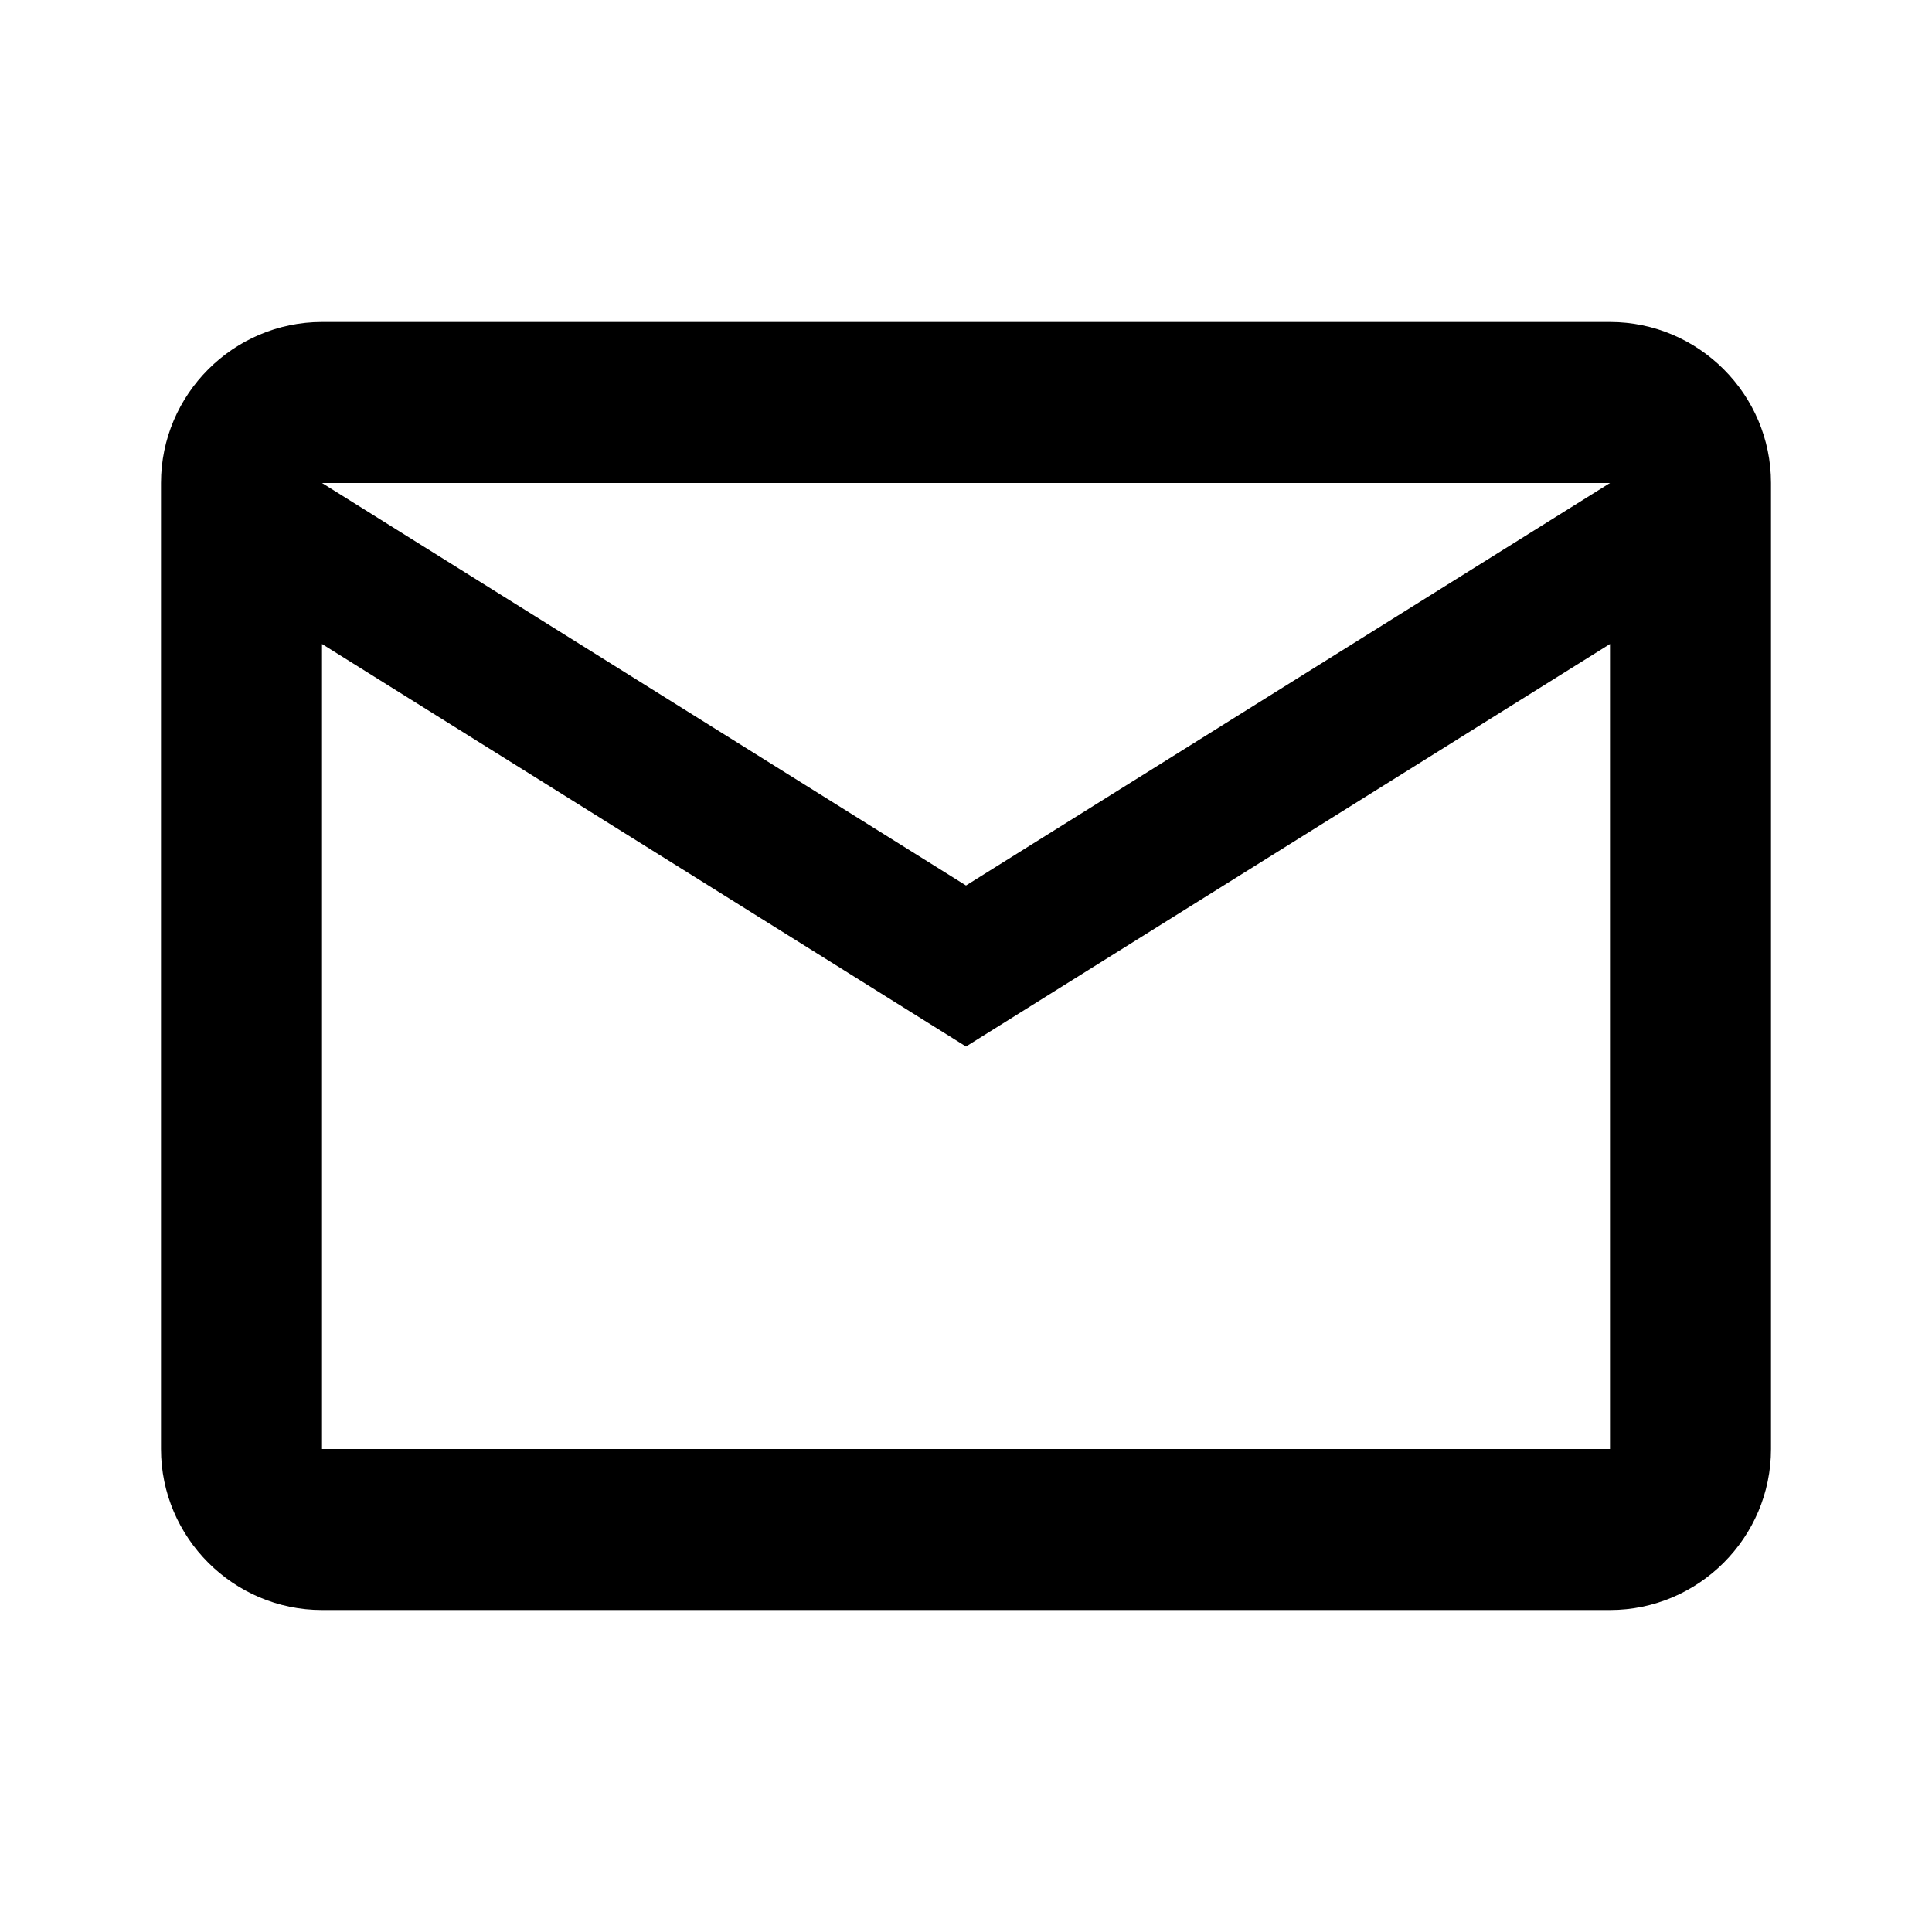
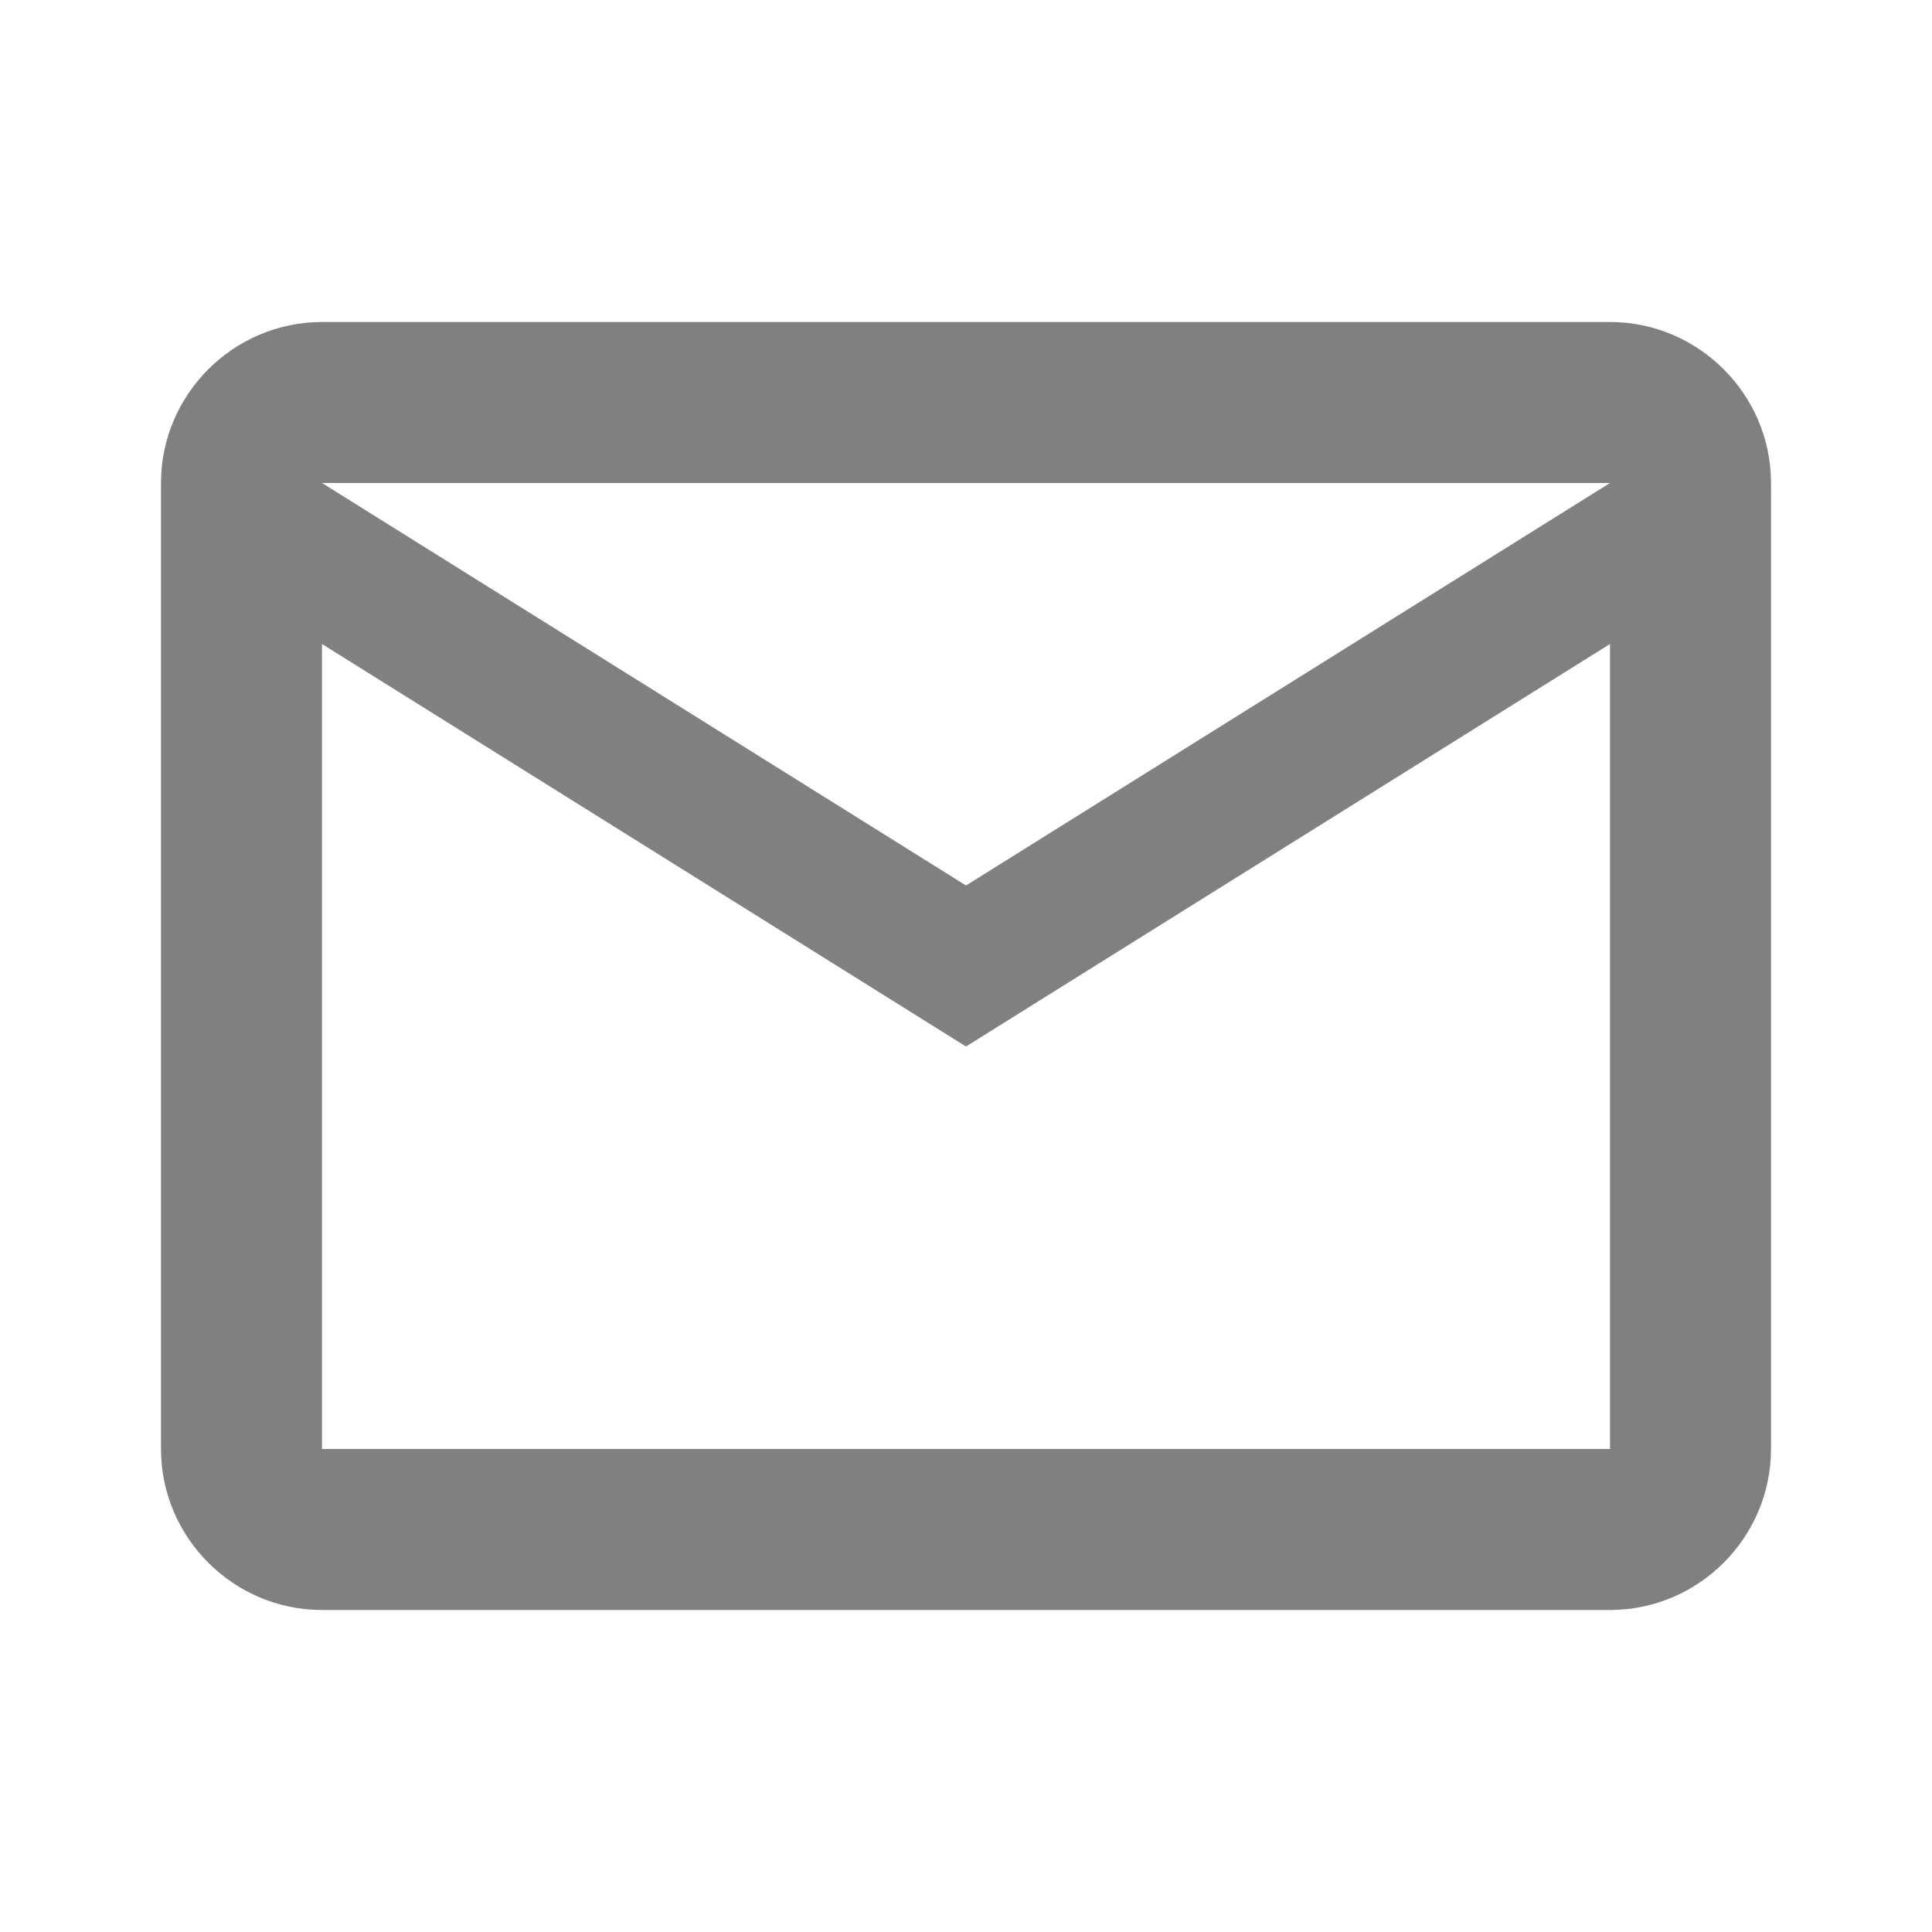
- <svg xmlns="http://www.w3.org/2000/svg" viewBox="0 0 24 24">
+ <svg xmlns="http://www.w3.org/2000/svg" viewBox="0 0 24 24" fill="grey">
  <path d="M22 6C22 4.9 21.1 4 20 4H4C2.9 4 2 4.9 2 6V18C2 19.1 2.9 20 4 20H20C21.1 20 22 19.1 22 18V6M20 6L12 11L4 6H20M20 18H4V8L12 13L20 8V18Z" />
</svg>
